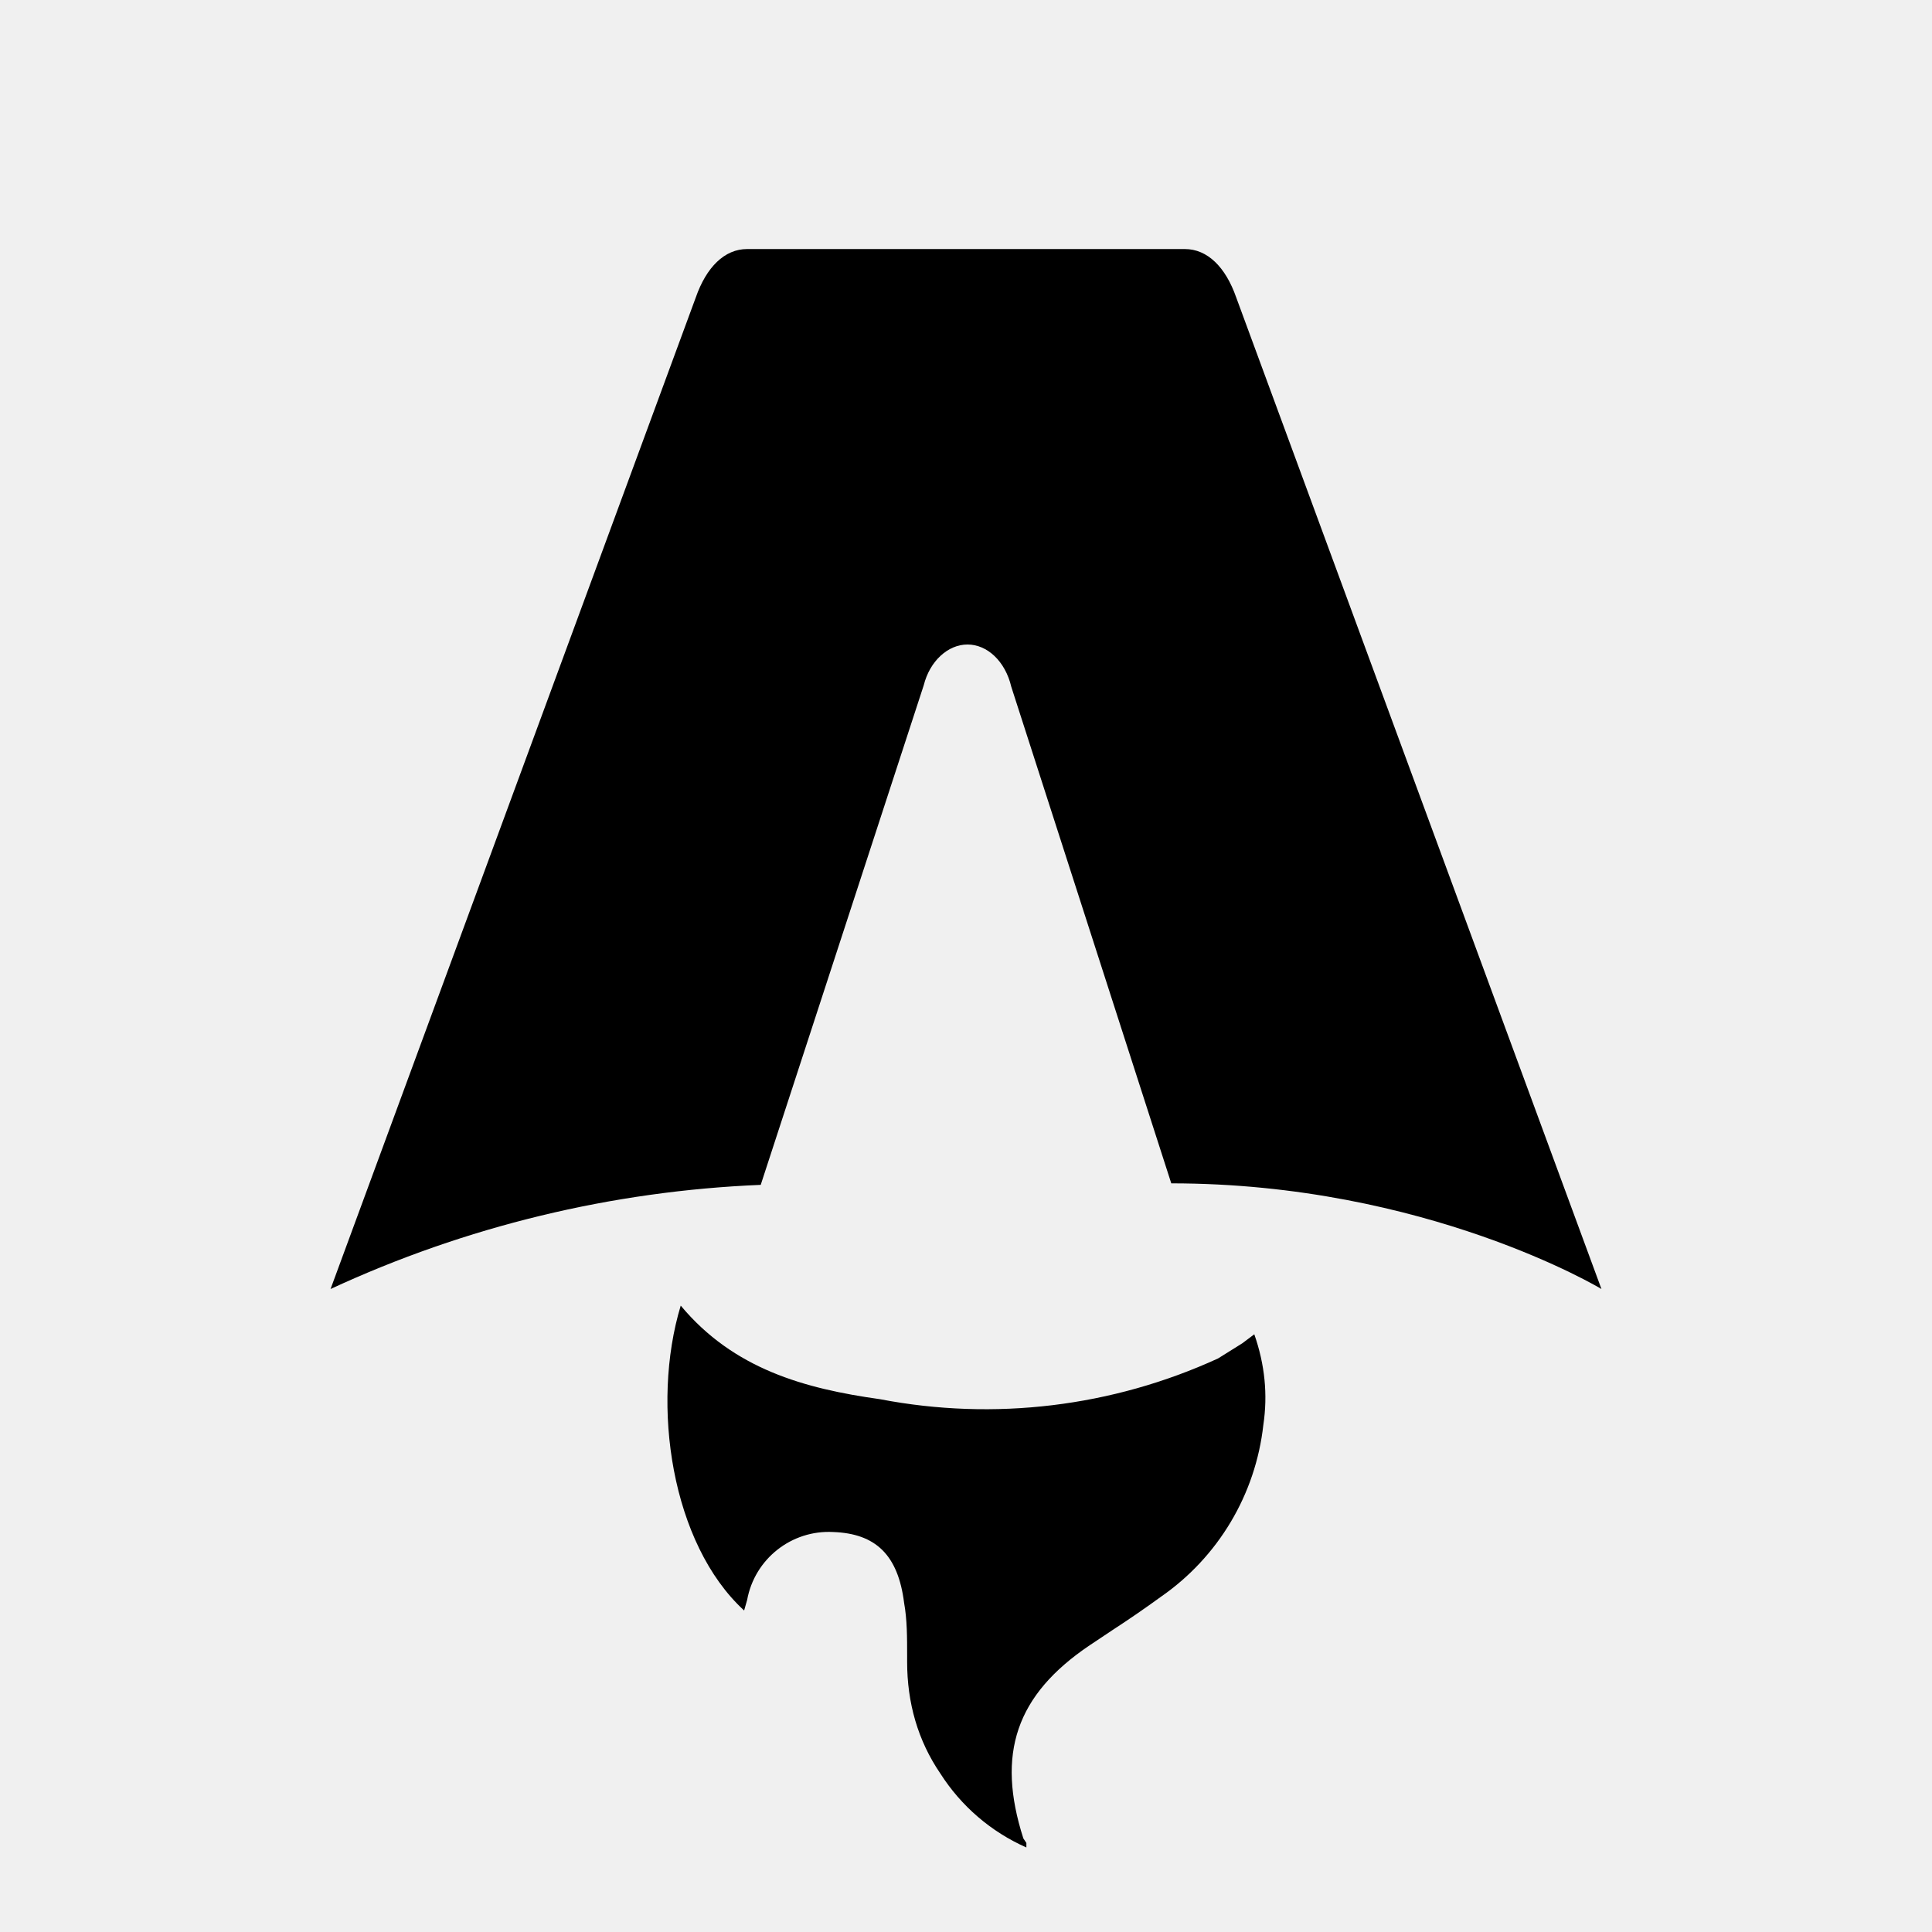
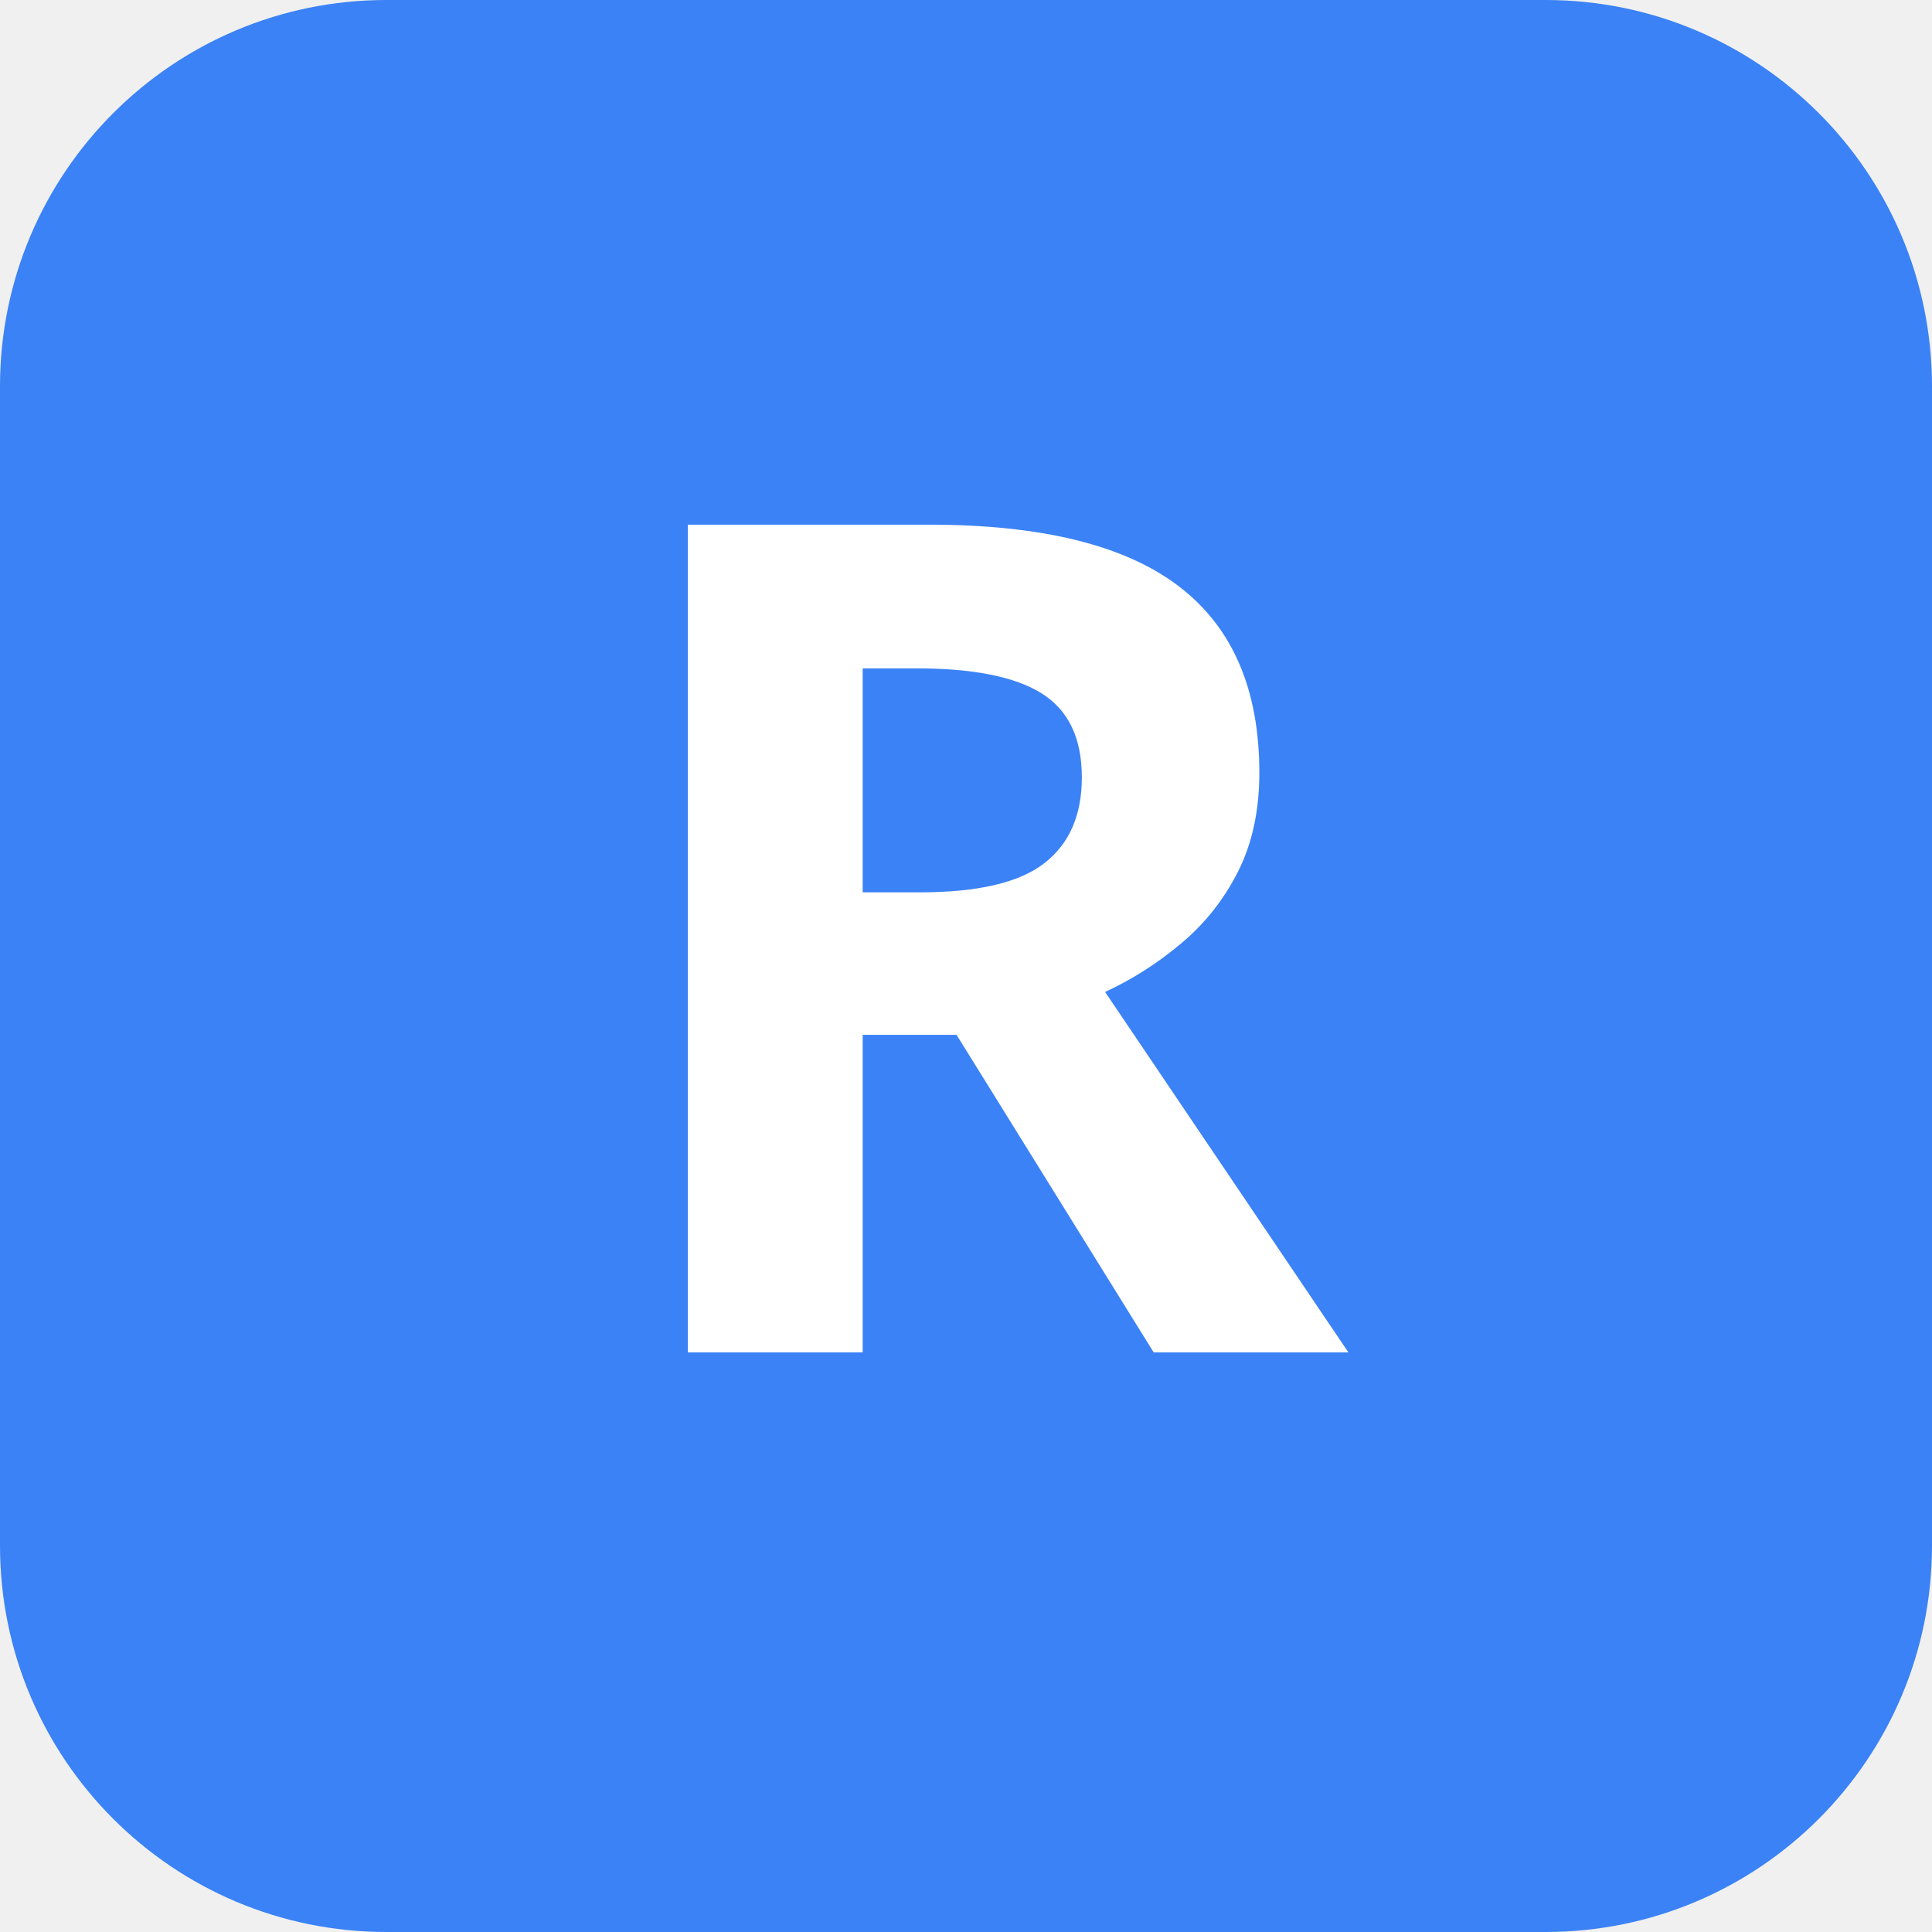
- <svg xmlns="http://www.w3.org/2000/svg" fill="none" viewBox="0 0 128 128">
-   <path d="M50.4 78.5a75.1 75.1 0 0 0-28.5 6.9l24.2-65.7c.7-2 1.9-3.2 3.4-3.2h29c1.5 0 2.7 1.2 3.4 3.2l24.2 65.7s-11.6-7-28.5-7L67 45.5c-.4-1.7-1.6-2.8-2.9-2.8-1.3 0-2.5 1.1-2.9 2.7L50.4 78.5Zm-1.1 28.2Zm-4.2-20.2c-2 6.6-.6 15.8 4.2 20.2a17.5 17.5 0 0 1 .2-.7 5.5 5.5 0 0 1 5.7-4.5c2.8.1 4.3 1.5 4.7 4.7.2 1.1.2 2.3.2 3.5v.4c0 2.7.7 5.2 2.2 7.4a13 13 0 0 0 5.7 4.9v-.3l-.2-.3c-1.8-5.6-.5-9.5 4.4-12.8l1.5-1a73 73 0 0 0 3.2-2.2 16 16 0 0 0 6.8-11.4c.3-2 .1-4-.6-6l-.8.6-1.6 1a37 37 0 0 1-22.4 2.7c-5-.7-9.7-2-13.2-6.2Z" />
-   <style>
-         path { fill: #000; }
-         @media (prefers-color-scheme: dark) {
-             path { fill: #FFF; }
-         }
-     </style>
+ <svg xmlns="http://www.w3.org/2000/svg" viewBox="0 0 100 100">
+   <rect width="100" height="100" rx="20" fill="#3b82f6" />
+   <text x="50" y="70" font-size="60" font-family="system-ui, sans-serif" font-weight="bold" fill="white" text-anchor="middle">R</text>
</svg>
